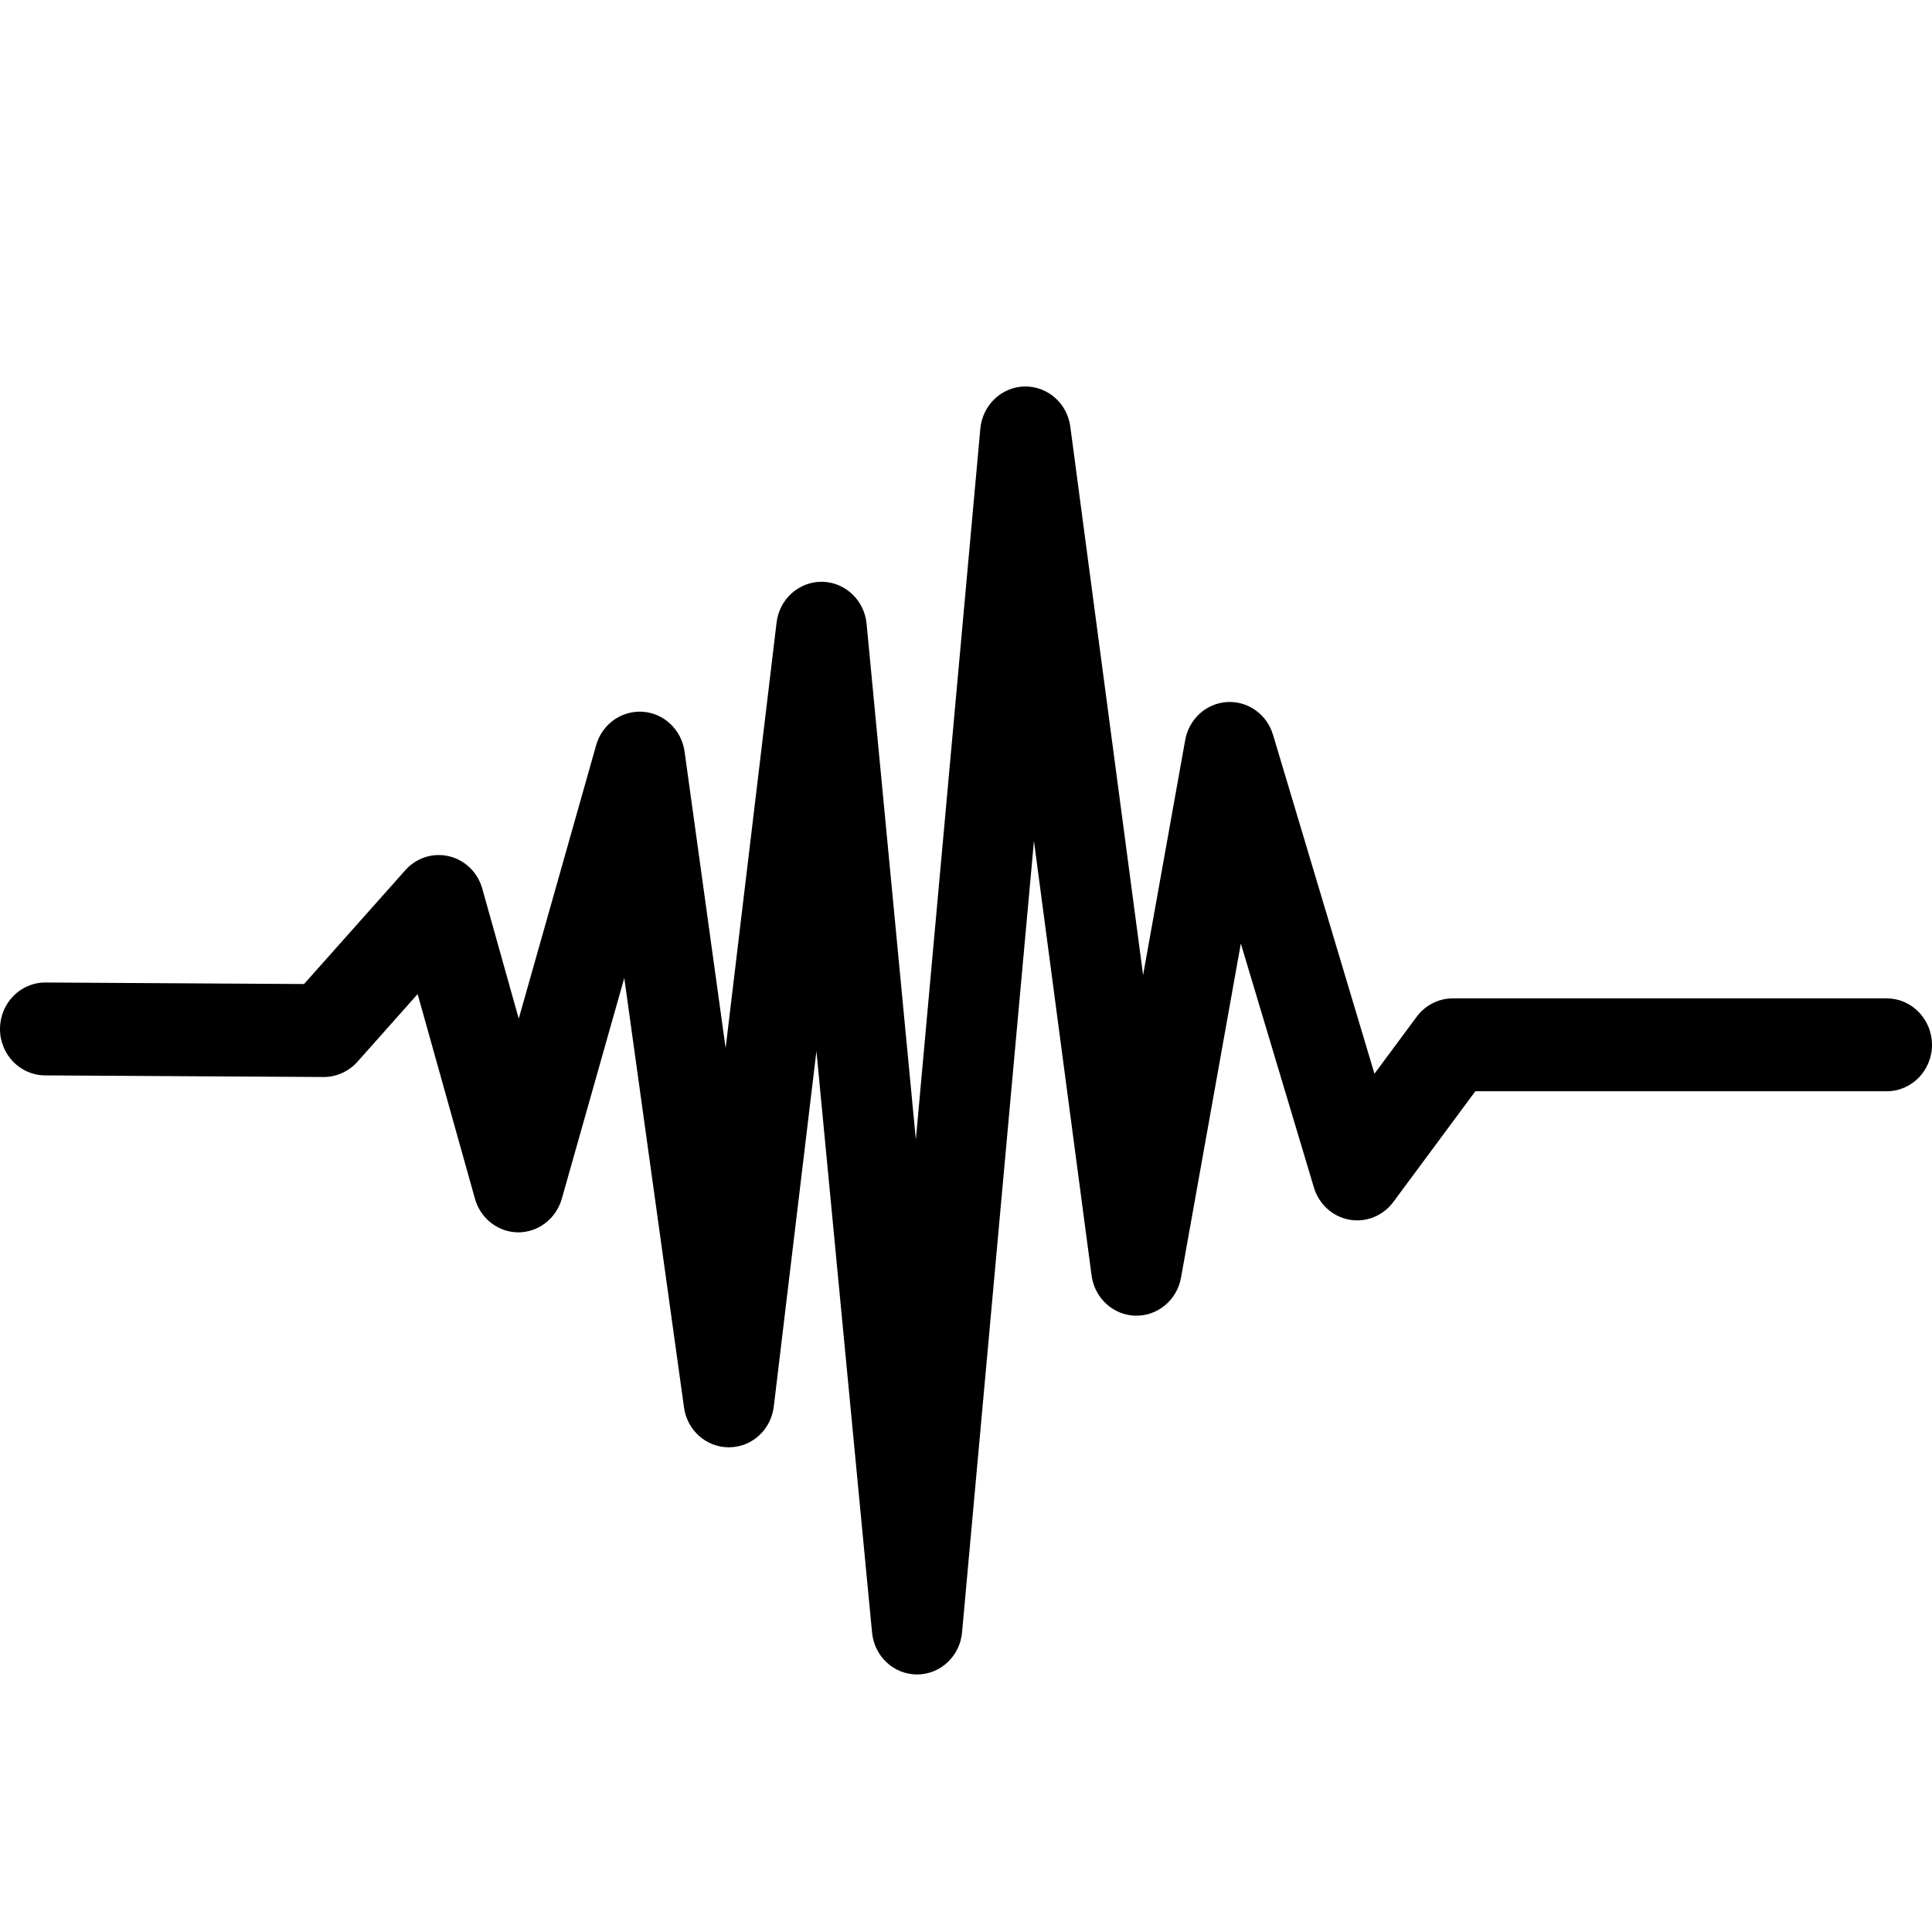
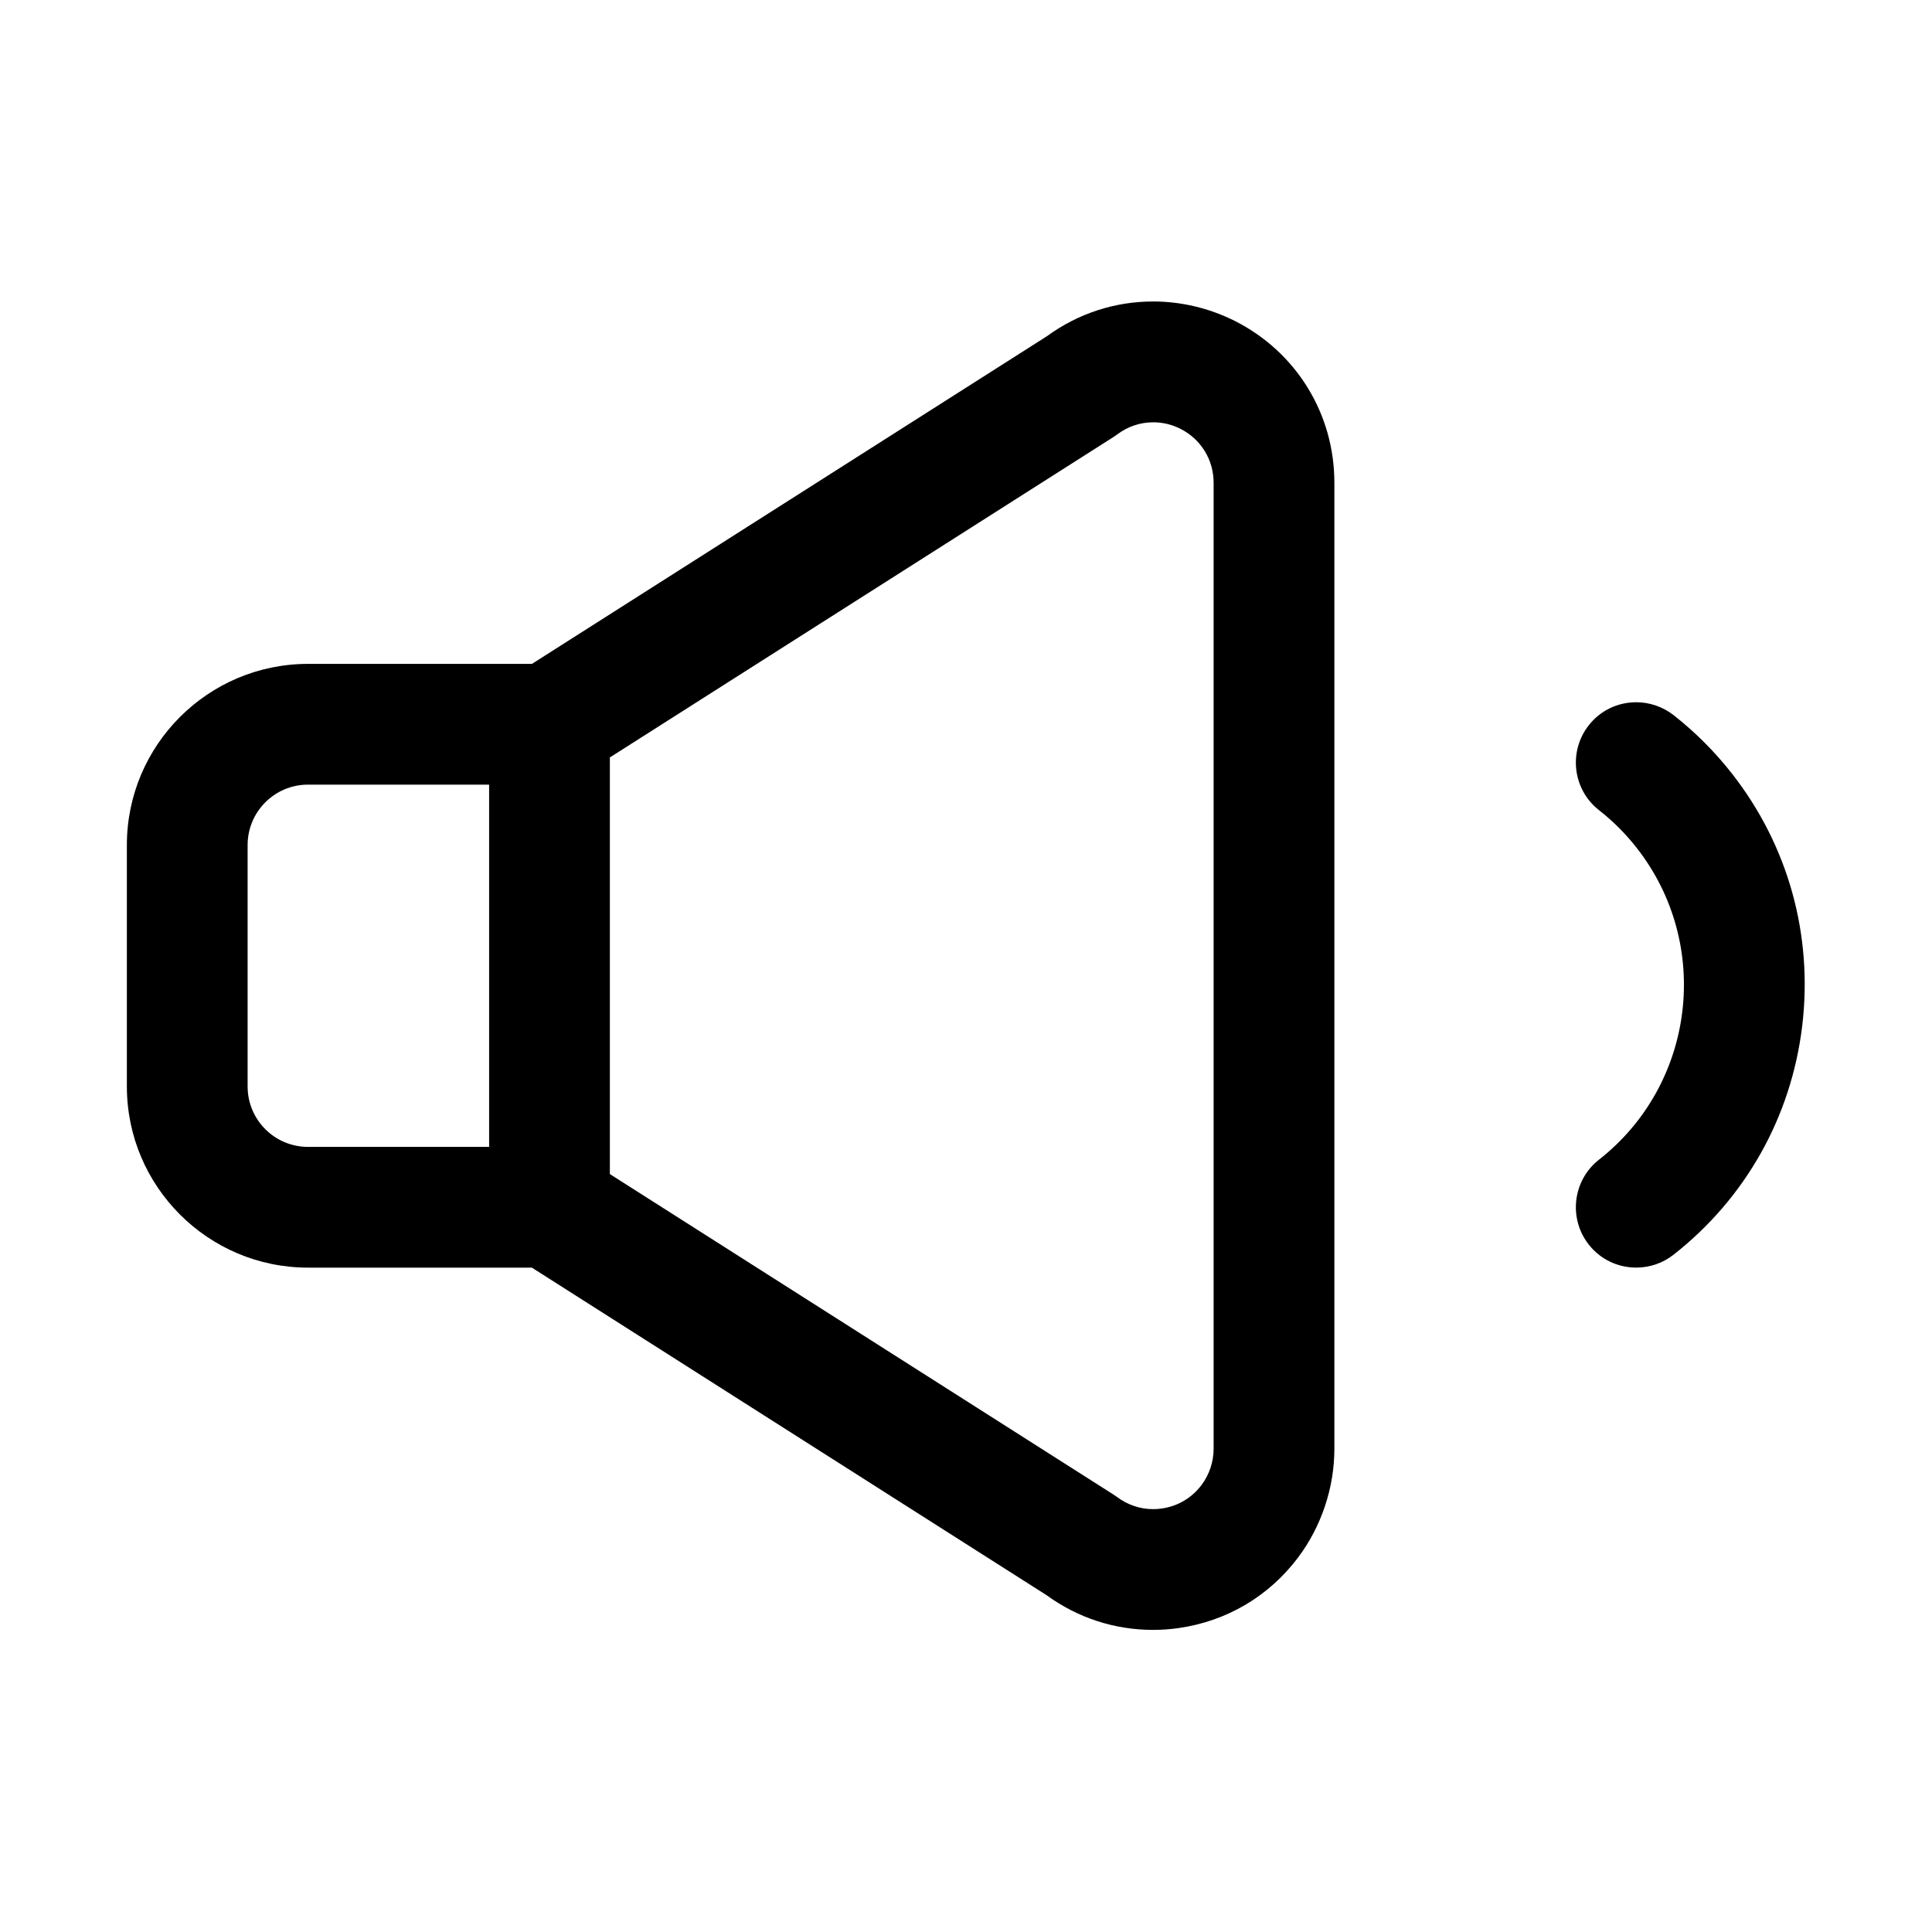
- <svg xmlns="http://www.w3.org/2000/svg" width="24" height="24" viewBox="0 0 24 24" fill="none">
-   <path d="M24 12.979C24 13.298 23.748 13.556 23.437 13.556H18.327L17.308 14.932C17.18 15.104 16.969 15.189 16.761 15.151C16.553 15.113 16.384 14.959 16.322 14.752L15.414 11.721L14.671 15.872C14.621 16.15 14.381 16.35 14.104 16.344C13.828 16.337 13.598 16.126 13.56 15.845L12.844 10.447L11.951 20.278C11.925 20.573 11.683 20.8 11.393 20.801C11.103 20.801 10.861 20.576 10.833 20.28L10.142 13.057L9.612 17.474C9.577 17.761 9.341 17.977 9.059 17.979H9.054C8.773 17.979 8.536 17.768 8.497 17.484L7.755 12.149L6.979 14.891C6.909 15.137 6.69 15.307 6.44 15.309C6.189 15.308 5.969 15.138 5.9 14.891L5.188 12.349L4.439 13.191C4.332 13.31 4.18 13.379 4.021 13.379L0.561 13.359C0.25 13.358 -0.001 13.099 2.30655e-06 12.781C0.001 12.462 0.253 12.204 0.564 12.205H0.567L3.777 12.224L5.035 10.81L5.035 10.81C5.172 10.655 5.38 10.589 5.579 10.637C5.777 10.684 5.935 10.838 5.991 11.039L6.444 12.654L7.406 9.256C7.48 8.995 7.722 8.823 7.987 8.842C8.251 8.861 8.466 9.067 8.504 9.336L9.014 13.02L9.647 7.734C9.681 7.442 9.925 7.224 10.212 7.227C10.498 7.231 10.737 7.455 10.765 7.748L11.377 14.156L12.178 5.325V5.325C12.205 5.033 12.441 4.807 12.727 4.801C13.013 4.795 13.258 5.01 13.296 5.301L14.2 12.113L14.723 9.193C14.77 8.931 14.985 8.736 15.244 8.721C15.502 8.706 15.738 8.873 15.814 9.128L17.074 13.338L17.599 12.63C17.705 12.487 17.871 12.402 18.047 12.402H23.437C23.587 12.402 23.73 12.463 23.835 12.572C23.941 12.68 24 12.827 24 12.98L24 12.979Z" fill="currentcolor" />
+ <svg xmlns="http://www.w3.org/2000/svg" width="48" height="48" viewBox="0 0 48 48" fill="none">
+   <path d="M28.644 40.494C27.69 40.494 26.778 40.196 26.002 39.632L13.214 31.494H7.652C5.17 31.494 3.152 29.476 3.152 26.994V20.994C3.152 18.512 5.17 16.494 7.652 16.494H13.216L26.006 8.356C26.784 7.788 27.698 7.49 28.652 7.49C29.344 7.49 30.042 7.656 30.668 7.968C32.202 8.738 33.154 10.28 33.152 11.996V35.994C33.152 36.96 32.832 37.92 32.252 38.694C31.53 39.656 30.478 40.278 29.288 40.448C29.074 40.48 28.858 40.494 28.644 40.494ZM27.658 37.128C27.686 37.146 27.714 37.166 27.74 37.184C28.014 37.39 28.324 37.494 28.65 37.494C28.722 37.494 28.794 37.49 28.866 37.478C29.262 37.422 29.612 37.214 29.852 36.894C30.046 36.636 30.152 36.316 30.152 35.994V11.994C30.152 11.422 29.836 10.908 29.324 10.652C29.112 10.546 28.886 10.492 28.652 10.492C28.328 10.492 28.018 10.596 27.756 10.794C27.724 10.818 27.692 10.84 27.66 10.86L15.152 18.818V29.17L27.658 37.128ZM7.652 19.494C6.824 19.494 6.152 20.166 6.152 20.994V26.994C6.152 27.822 6.824 28.494 7.652 28.494H12.152V19.494H7.652Z" fill="currentColor" />
+   <path d="M40.651 31.493C40.187 31.493 39.757 31.285 39.471 30.919C38.961 30.269 39.075 29.323 39.725 28.813C42.121 26.935 42.541 23.461 40.663 21.065C40.389 20.715 40.073 20.399 39.725 20.127C39.075 19.617 38.961 18.673 39.471 18.021C39.757 17.655 40.187 17.447 40.653 17.447C40.987 17.447 41.315 17.561 41.577 17.765C42.117 18.189 42.603 18.675 43.025 19.213C44.427 21.001 45.047 23.231 44.775 25.493C44.501 27.755 43.365 29.771 41.579 31.173C41.309 31.383 40.989 31.493 40.651 31.493Z" fill="currentColor" />
</svg>
